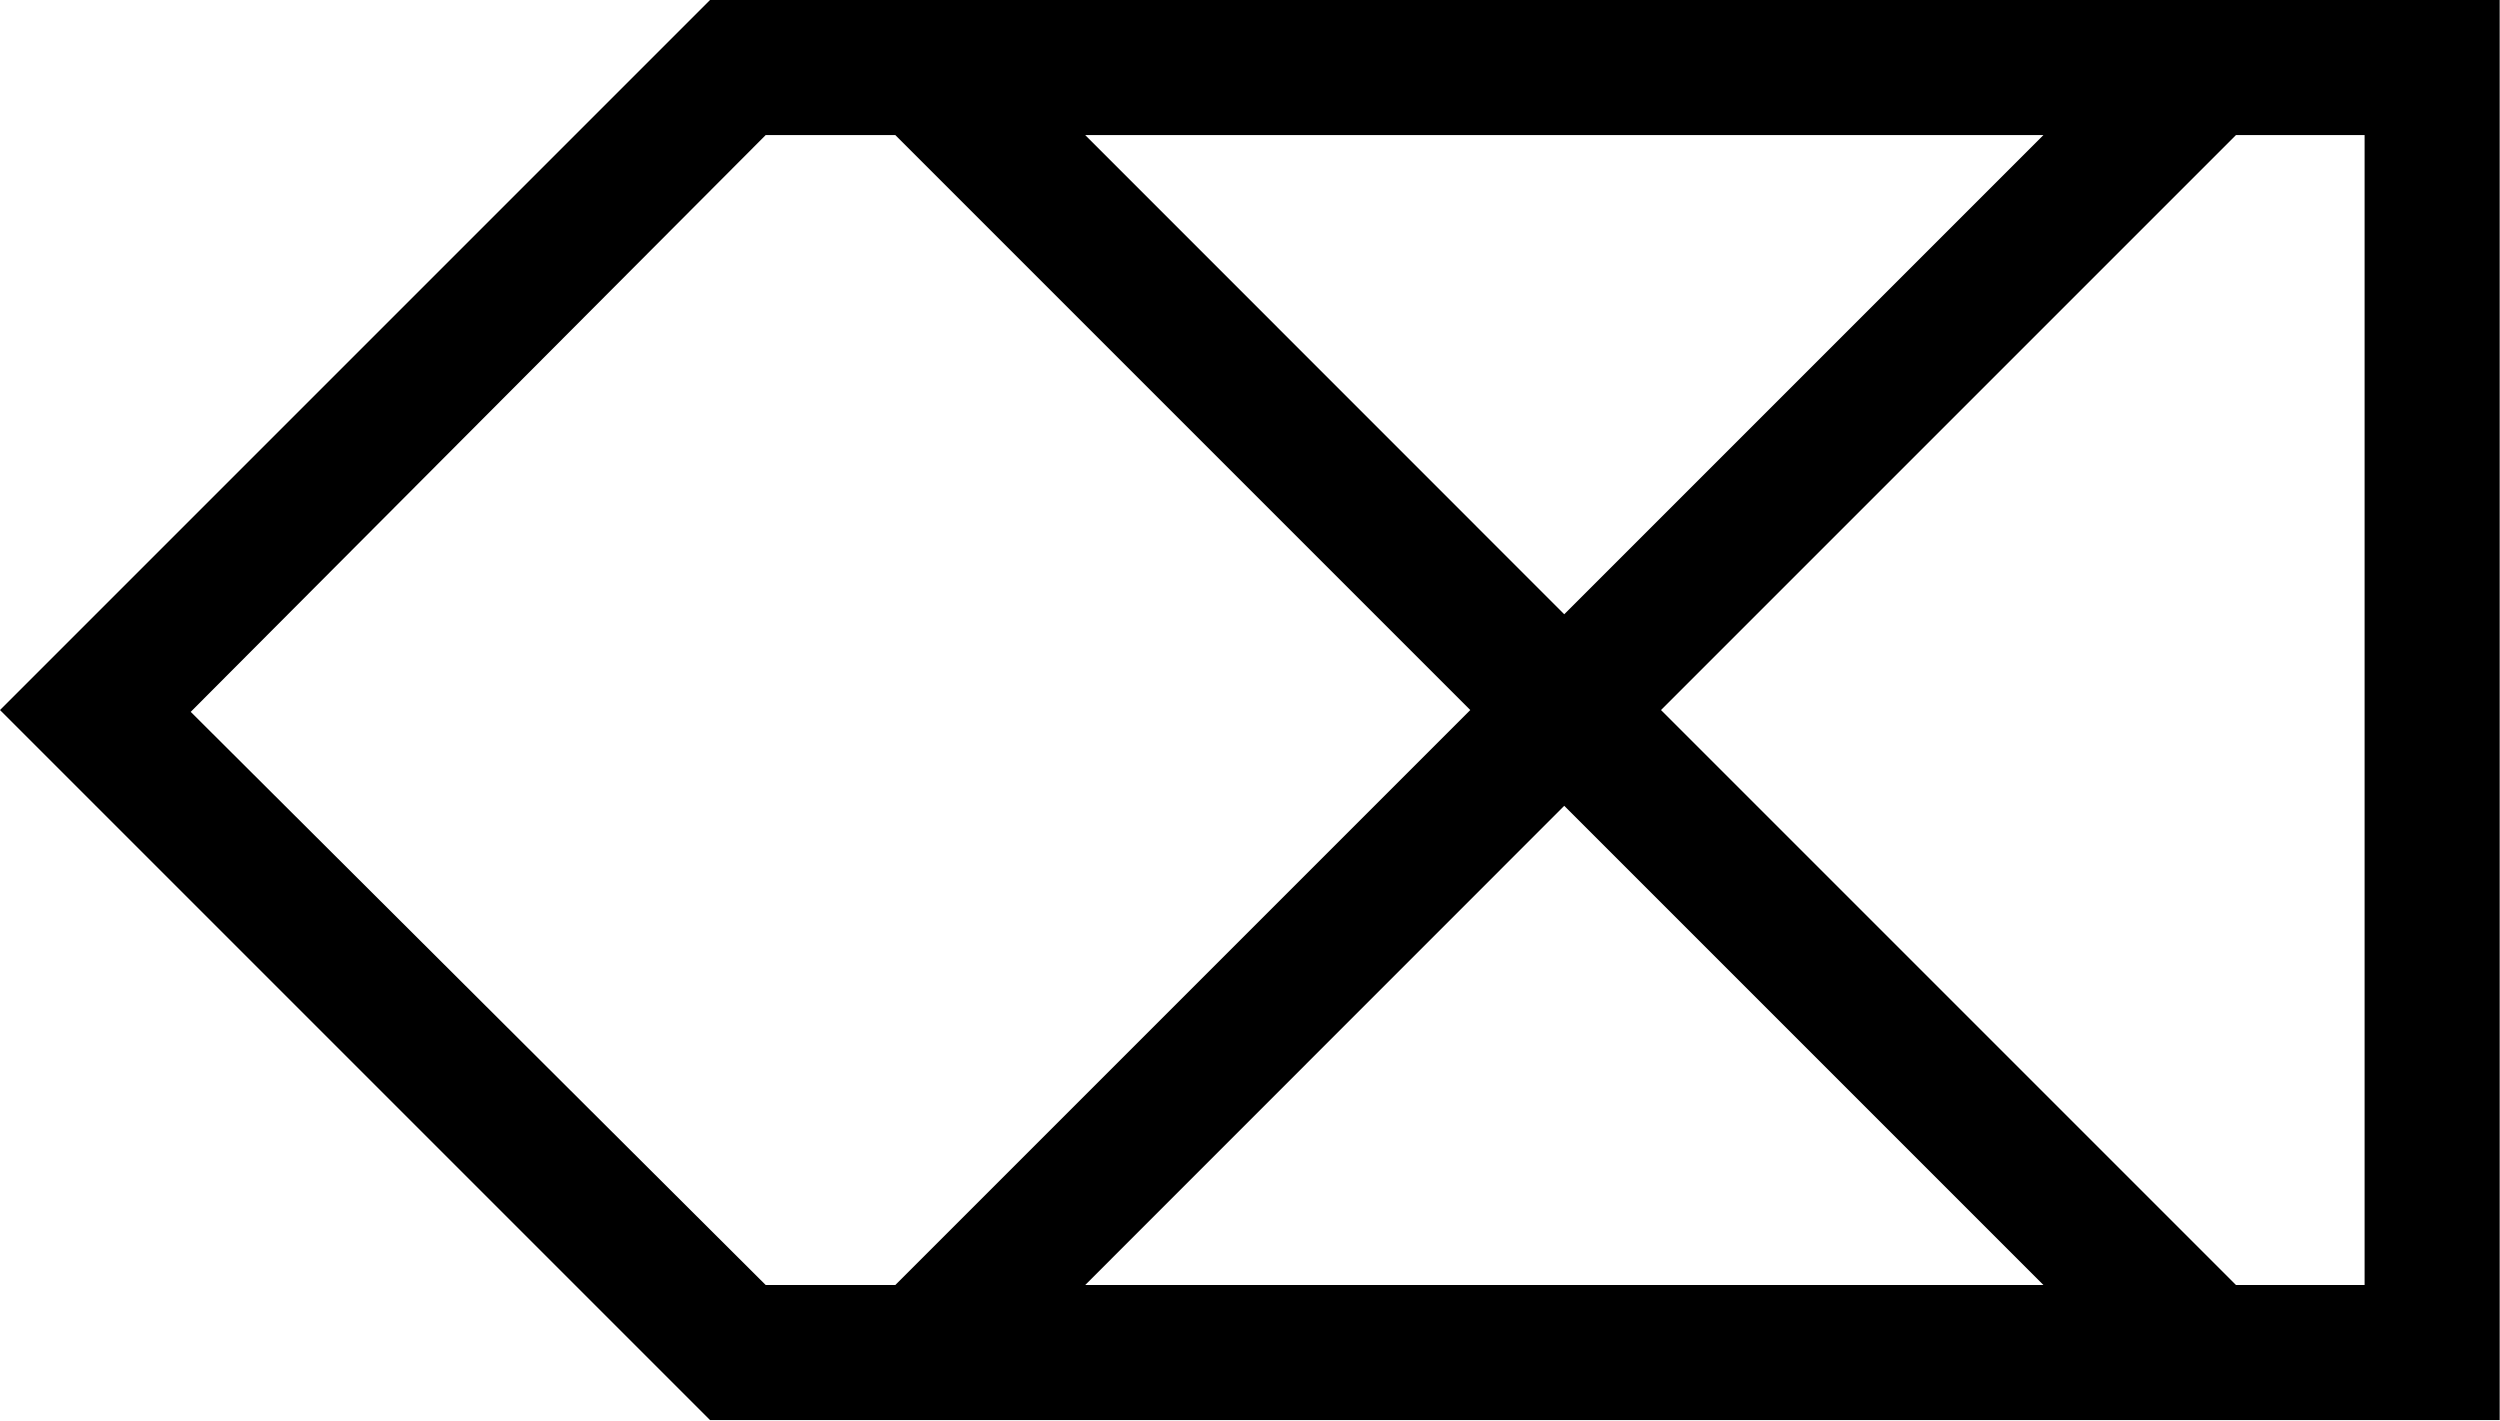
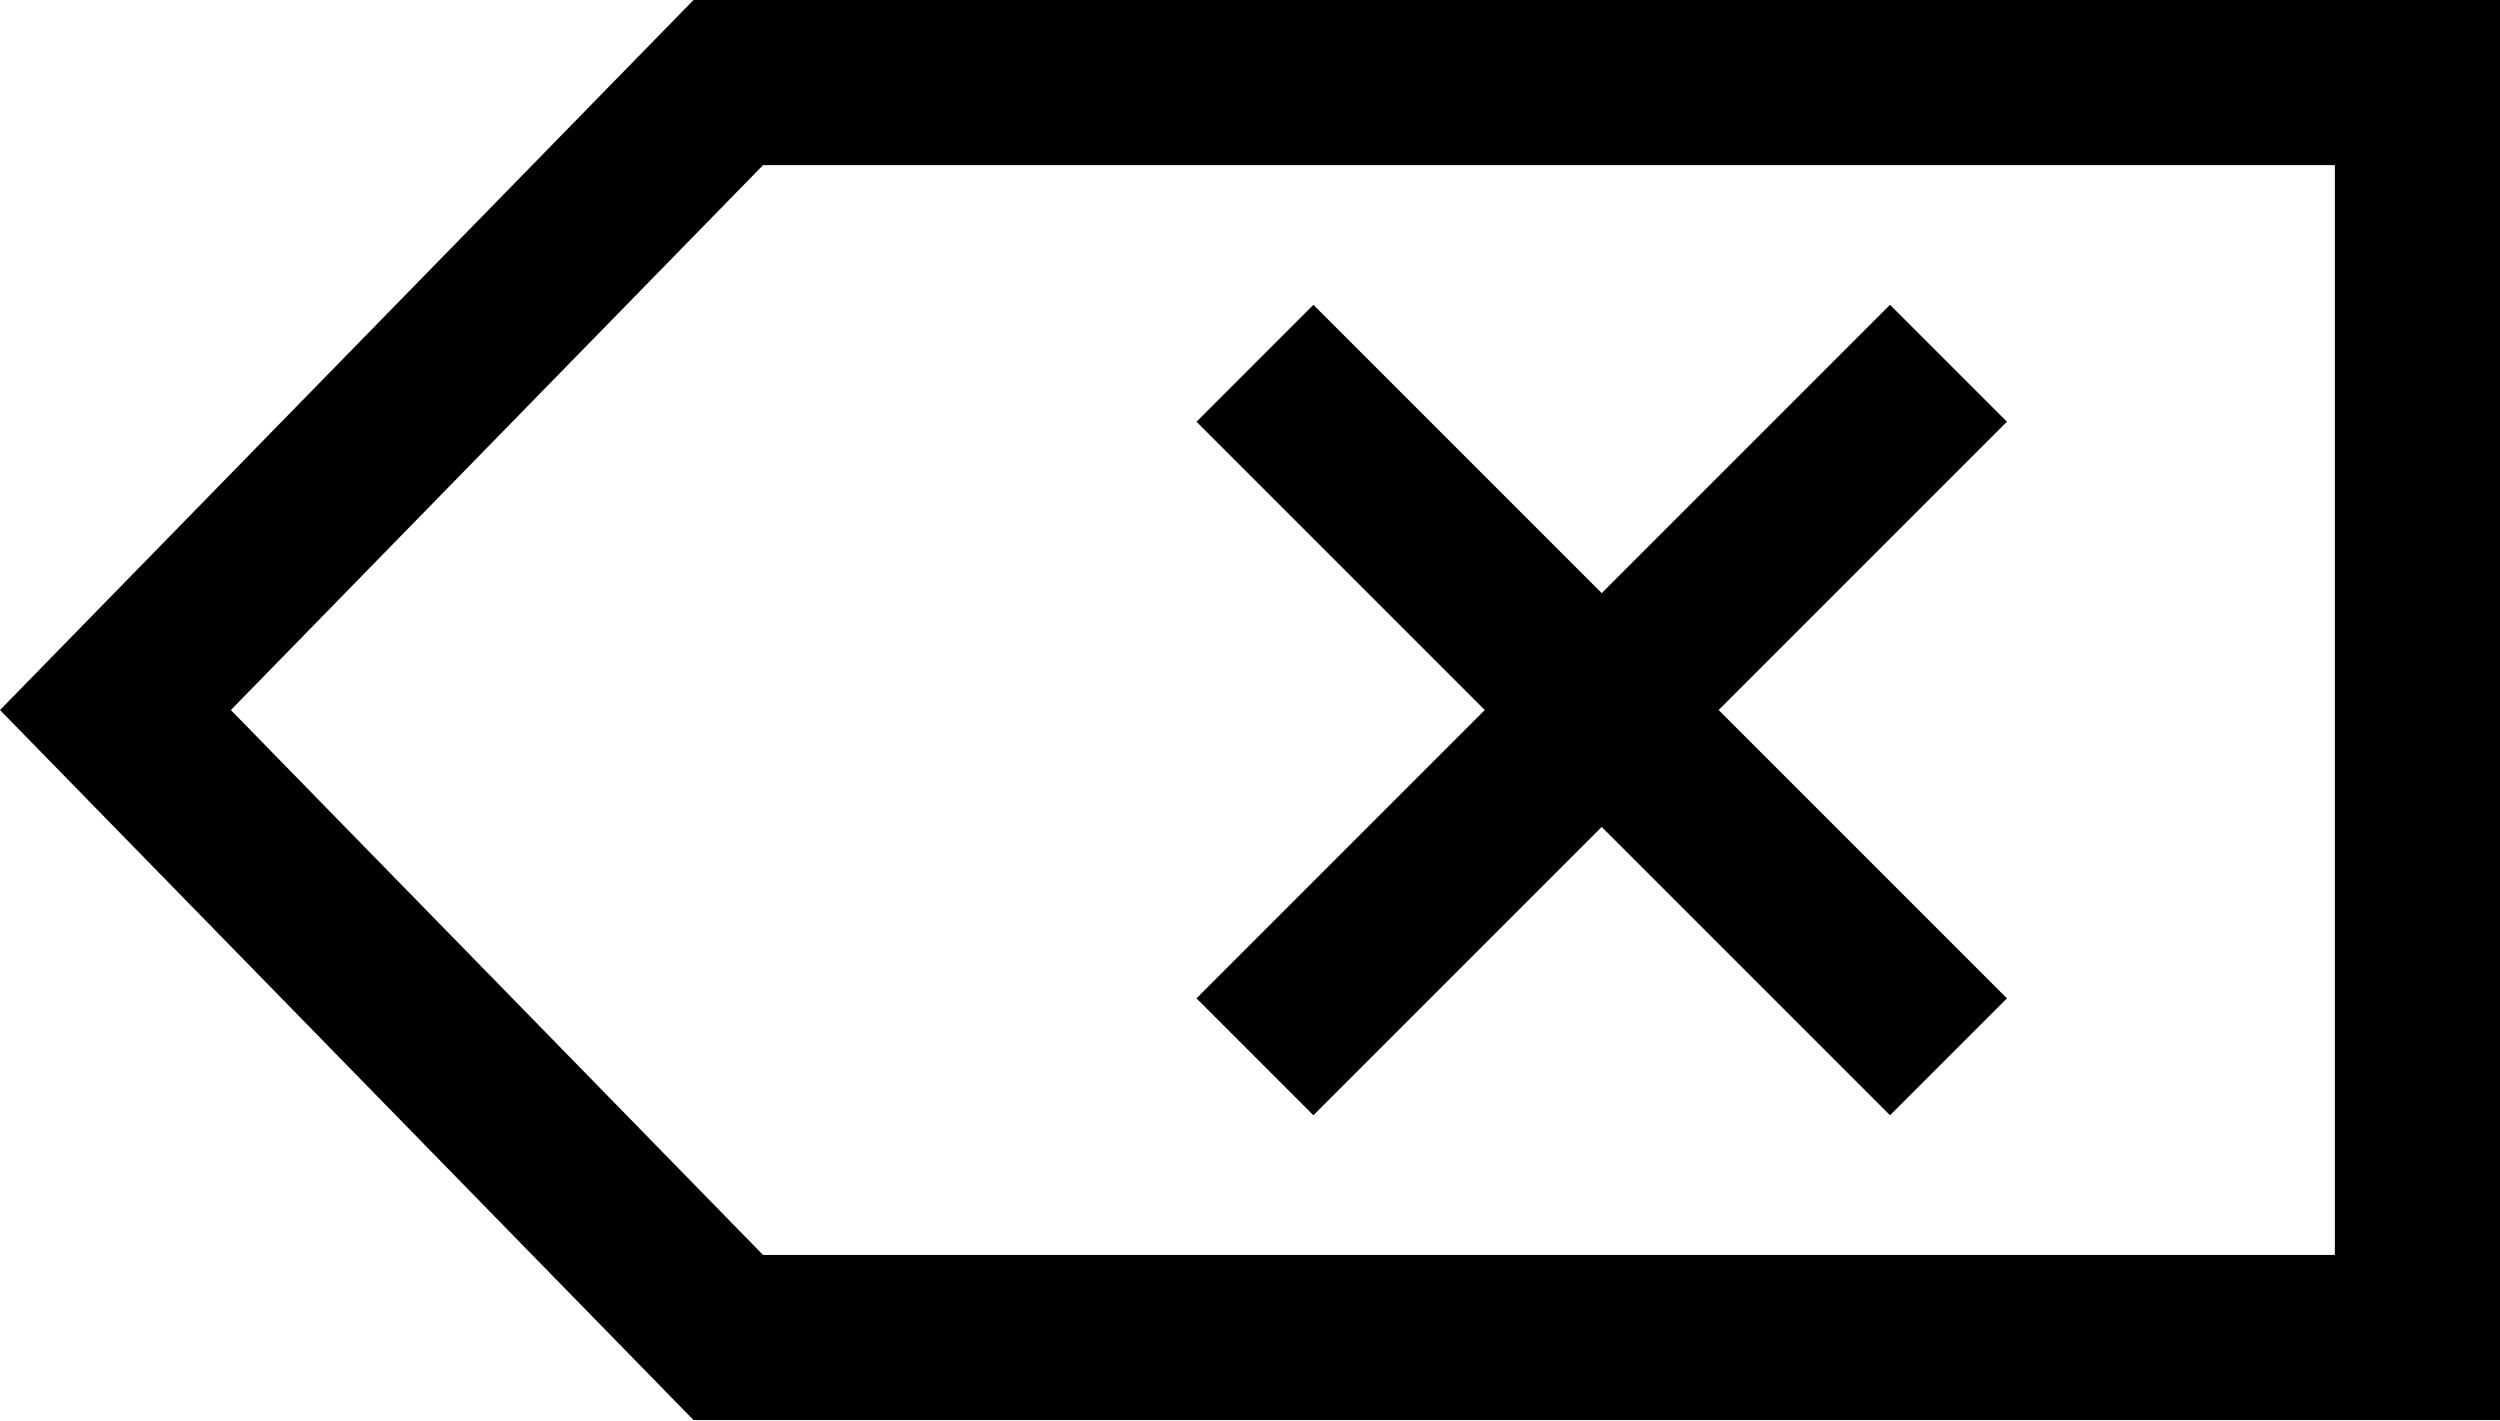
<svg xmlns="http://www.w3.org/2000/svg" viewBox="0 0 15.14 8.6">
-   <path d="M15.138 8.6H4.3L0.0 4.3L4.3 0.0H15.138ZM14.32 0.818H13.541L10.059 4.3L13.541 7.782H14.32ZM6.572 0.818 9.473 3.72 12.375 0.818ZM12.375 7.782 9.473 4.88 6.572 7.782ZM5.422 0.818H4.637L1.155 4.311L4.637 7.782H5.422L8.904 4.3Z" />
+   <path d="M0.000 4.300 L4.200 0.000 L15.140 0.000 L15.140 8.600 L4.200 8.600Z M4.621 7.600 L14.140 7.600 L14.140 1.000 L4.621 1.000 L1.398 4.300Z" />
+   <path d="M7.246 2.554 L11.446 6.754 L12.154 6.046 L7.954 1.846Z M7.954 6.754 L12.154 2.554 L11.446 1.846 L7.246 6.046Z" />
</svg>
